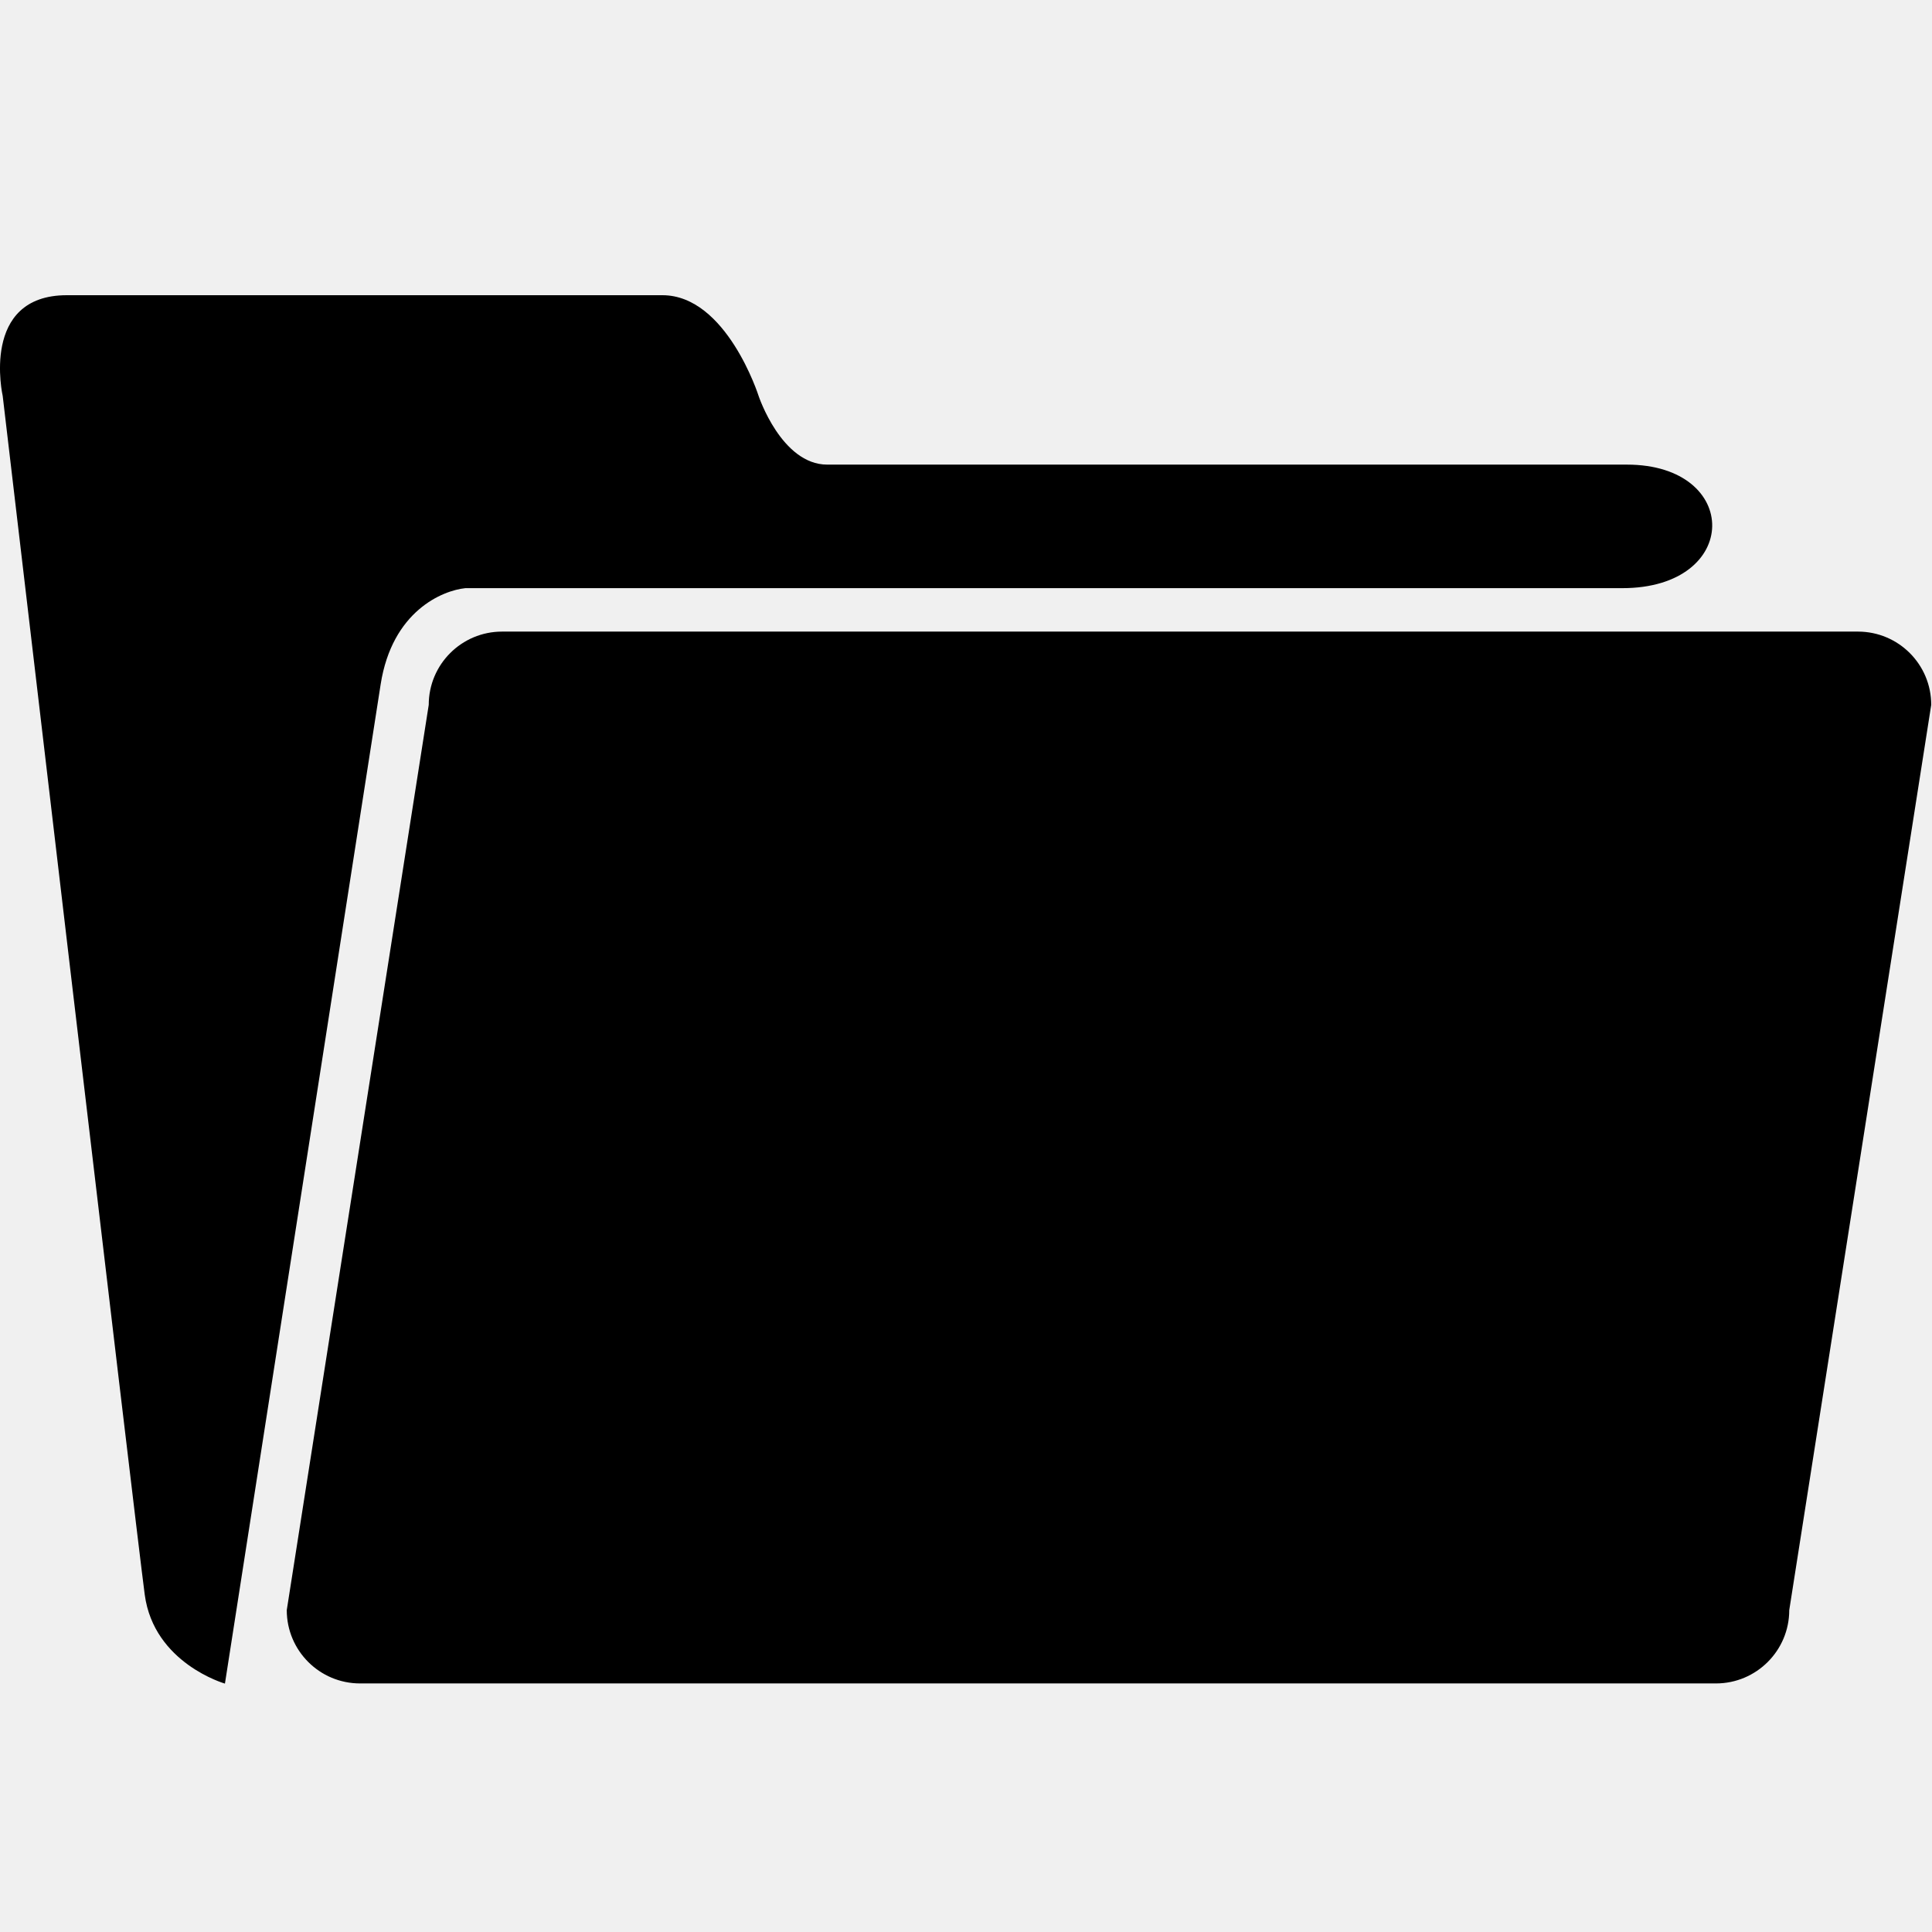
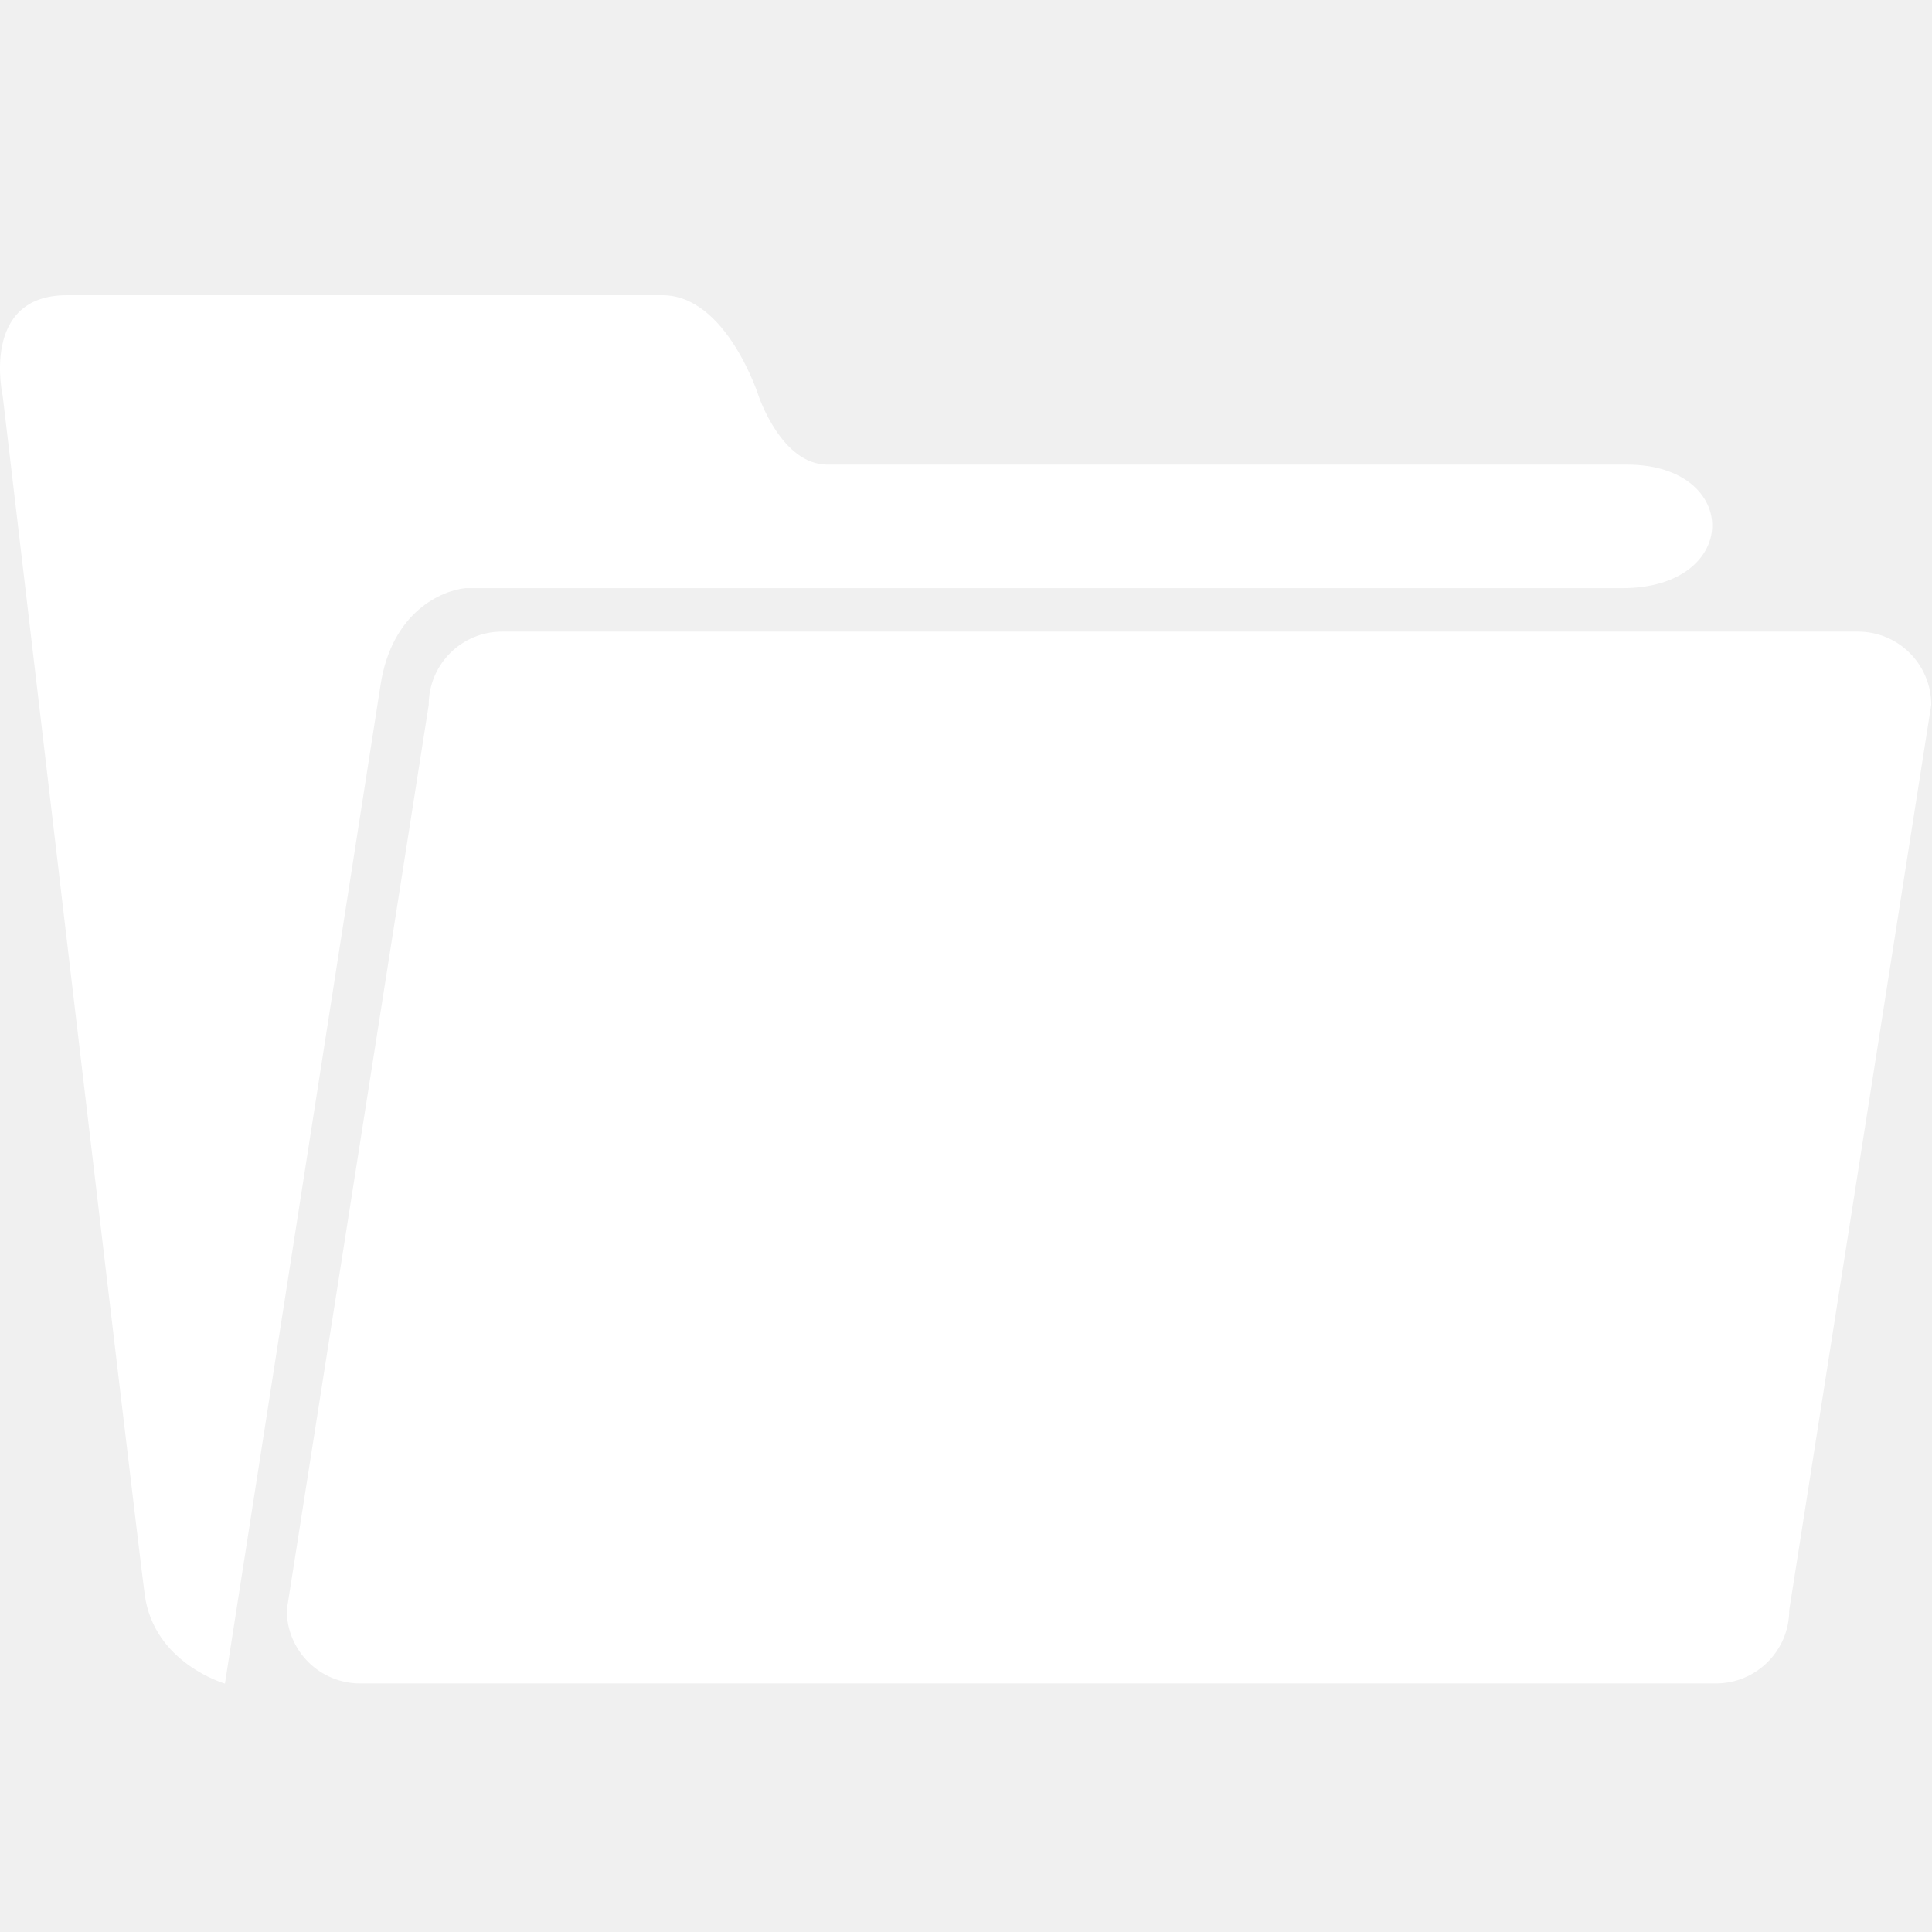
- <svg xmlns="http://www.w3.org/2000/svg" fill="#000000" width="80px" height="80px" viewBox="0 -1.5 35 35" version="1.1">
+ <svg xmlns="http://www.w3.org/2000/svg" fill="#ffffff" width="80px" height="80px" viewBox="0 -1.5 35 35" version="1.1">
  <g id="SVGRepo_bgCarrier" stroke-width="0" />
  <g id="SVGRepo_tracerCarrier" stroke-linecap="round" stroke-linejoin="round" />
  <g id="SVGRepo_iconCarrier">
    <path d="M8.431 9.155h20.958c2.158 0 2.158-2.238 0.084-2.238h-14.486c-0.83 0-1.244-1.244-1.244-1.244s-0.581-1.825-1.743-1.825h-10.789c-1.576 0-1.162 1.825-1.162 1.825s2.407 20.47 2.573 21.715 1.453 1.612 1.453 1.612l2.821-18.103c0.208-1.327 1.12-1.7 1.535-1.742zM33.658 9.942h-24.563c-0.733 0-1.328 0.594-1.328 1.327l-2.572 16.4c0 0.734 0.595 1.328 1.328 1.328h24.563c0.732 0 1.328-0.594 1.328-1.328l2.572-16.4c0-0.733-0.593-1.327-1.328-1.327z" />
  </g>
</svg>
